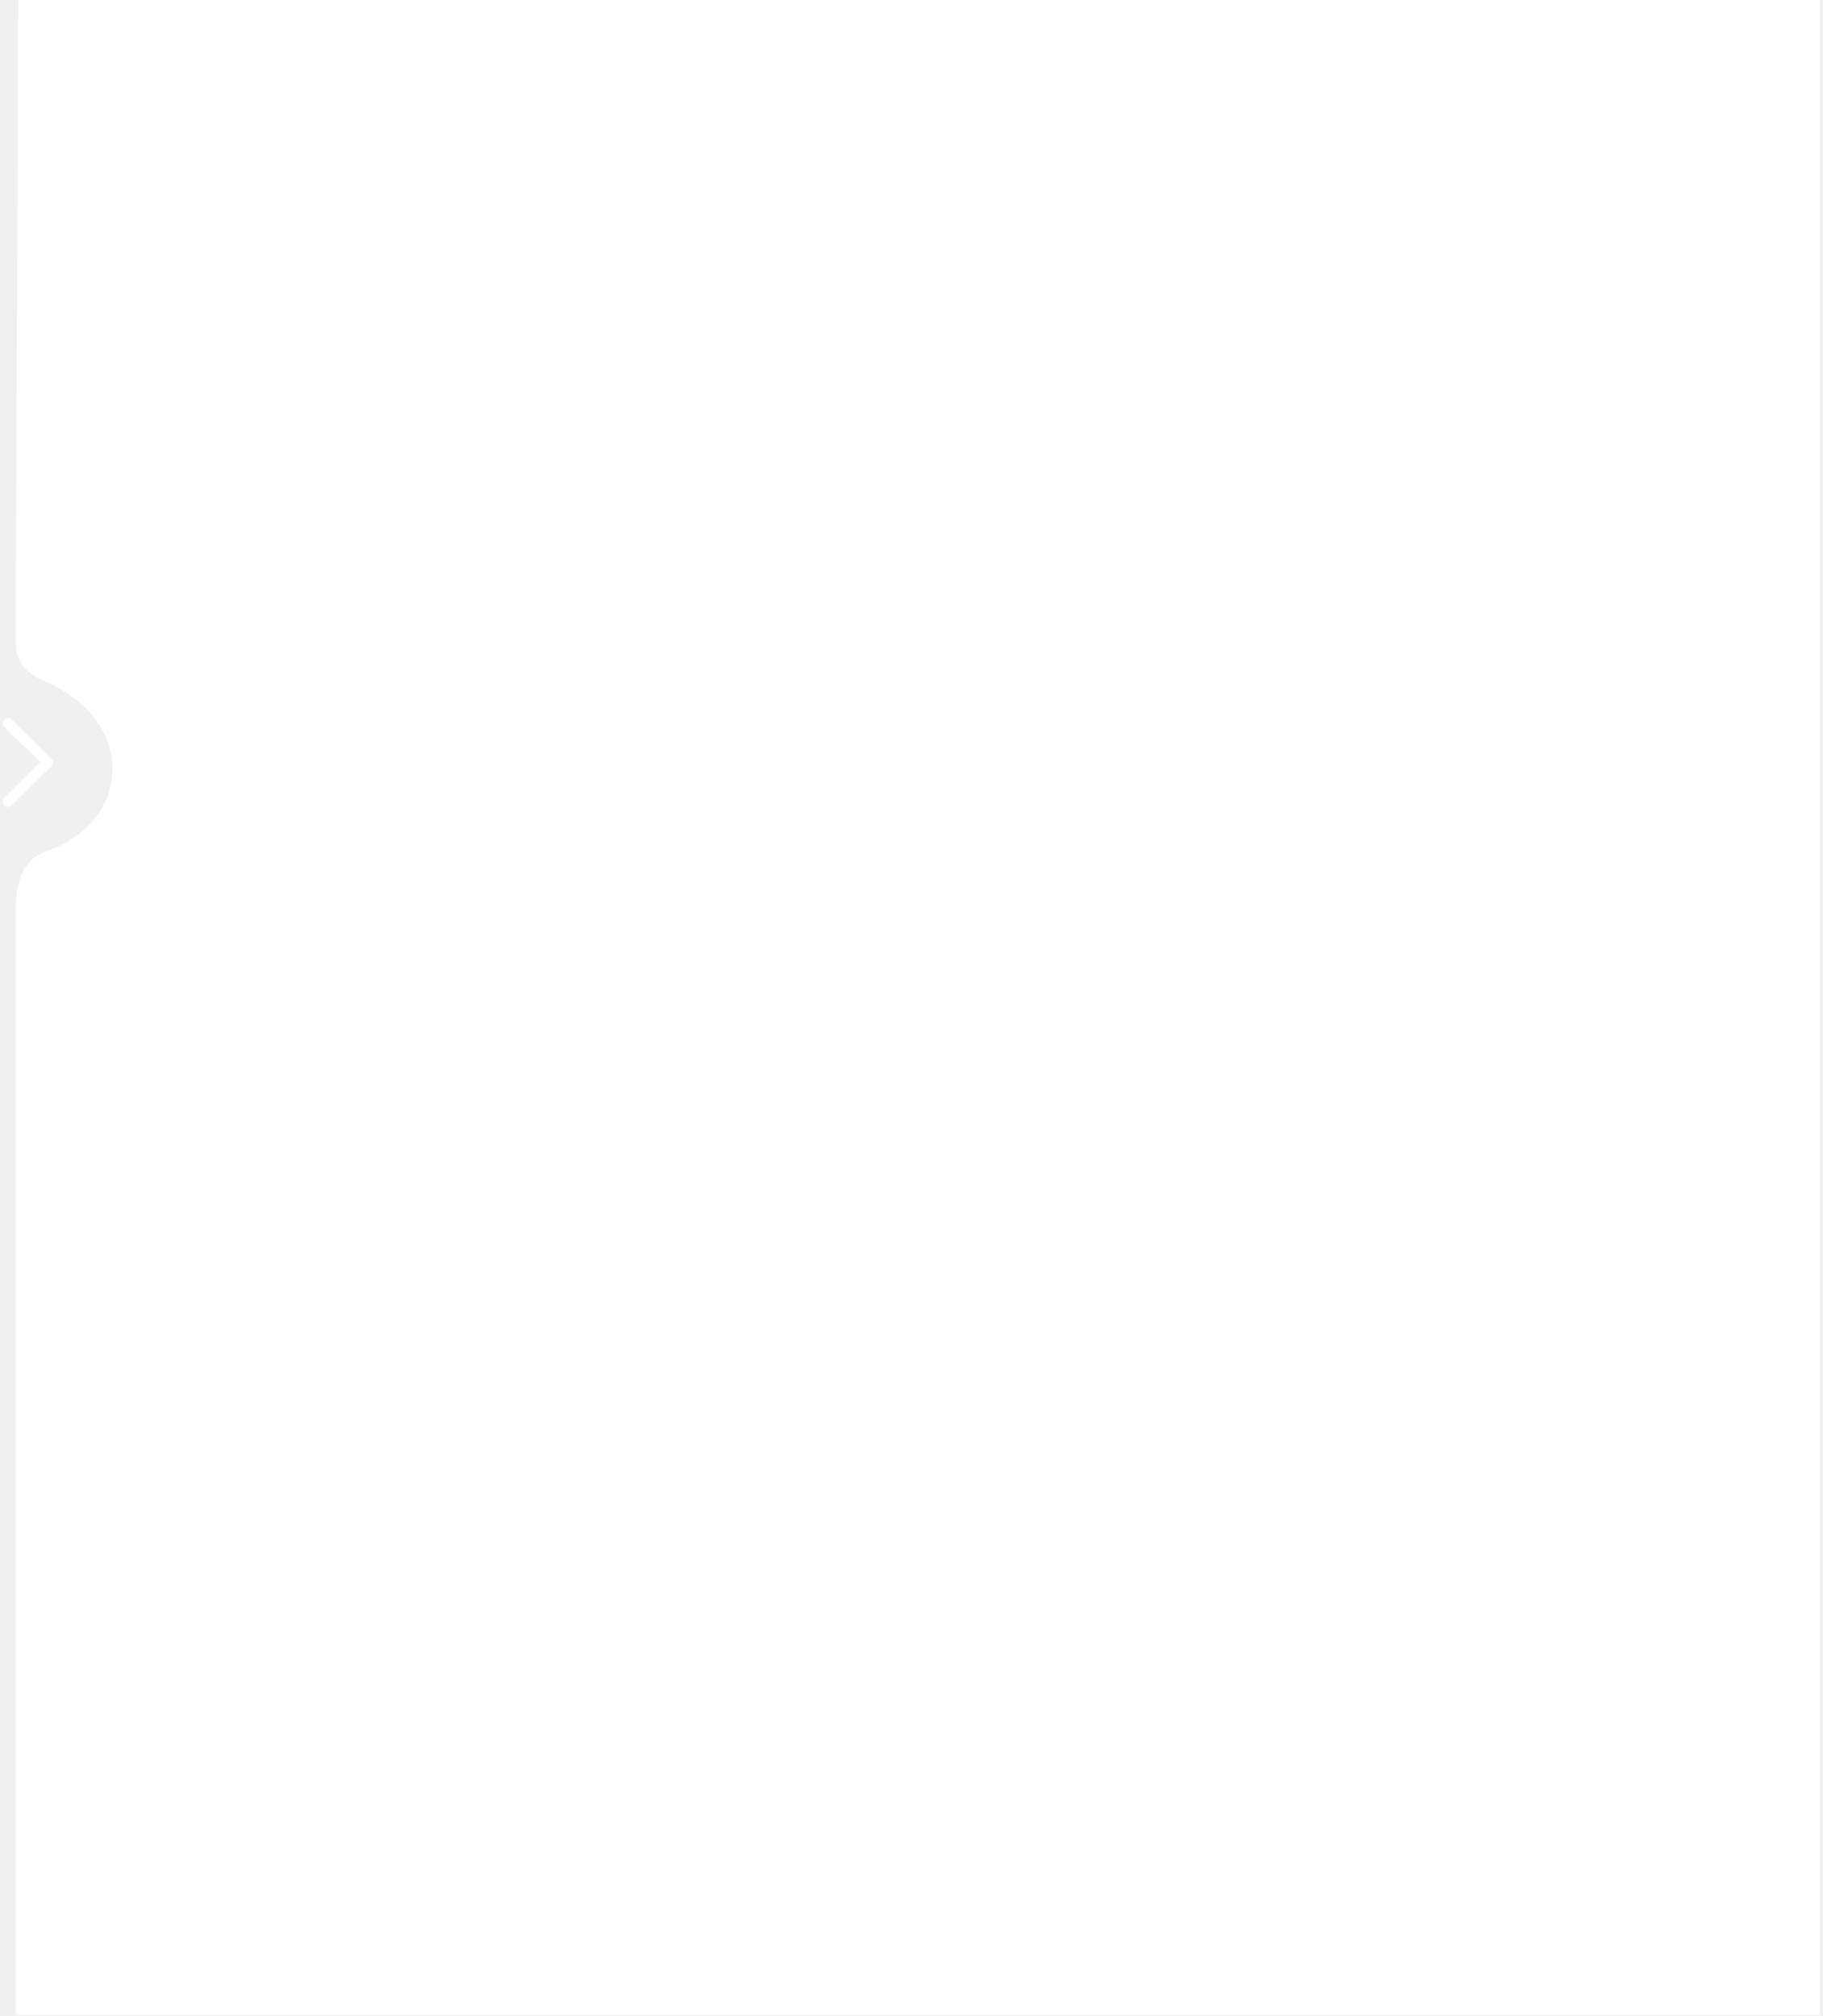
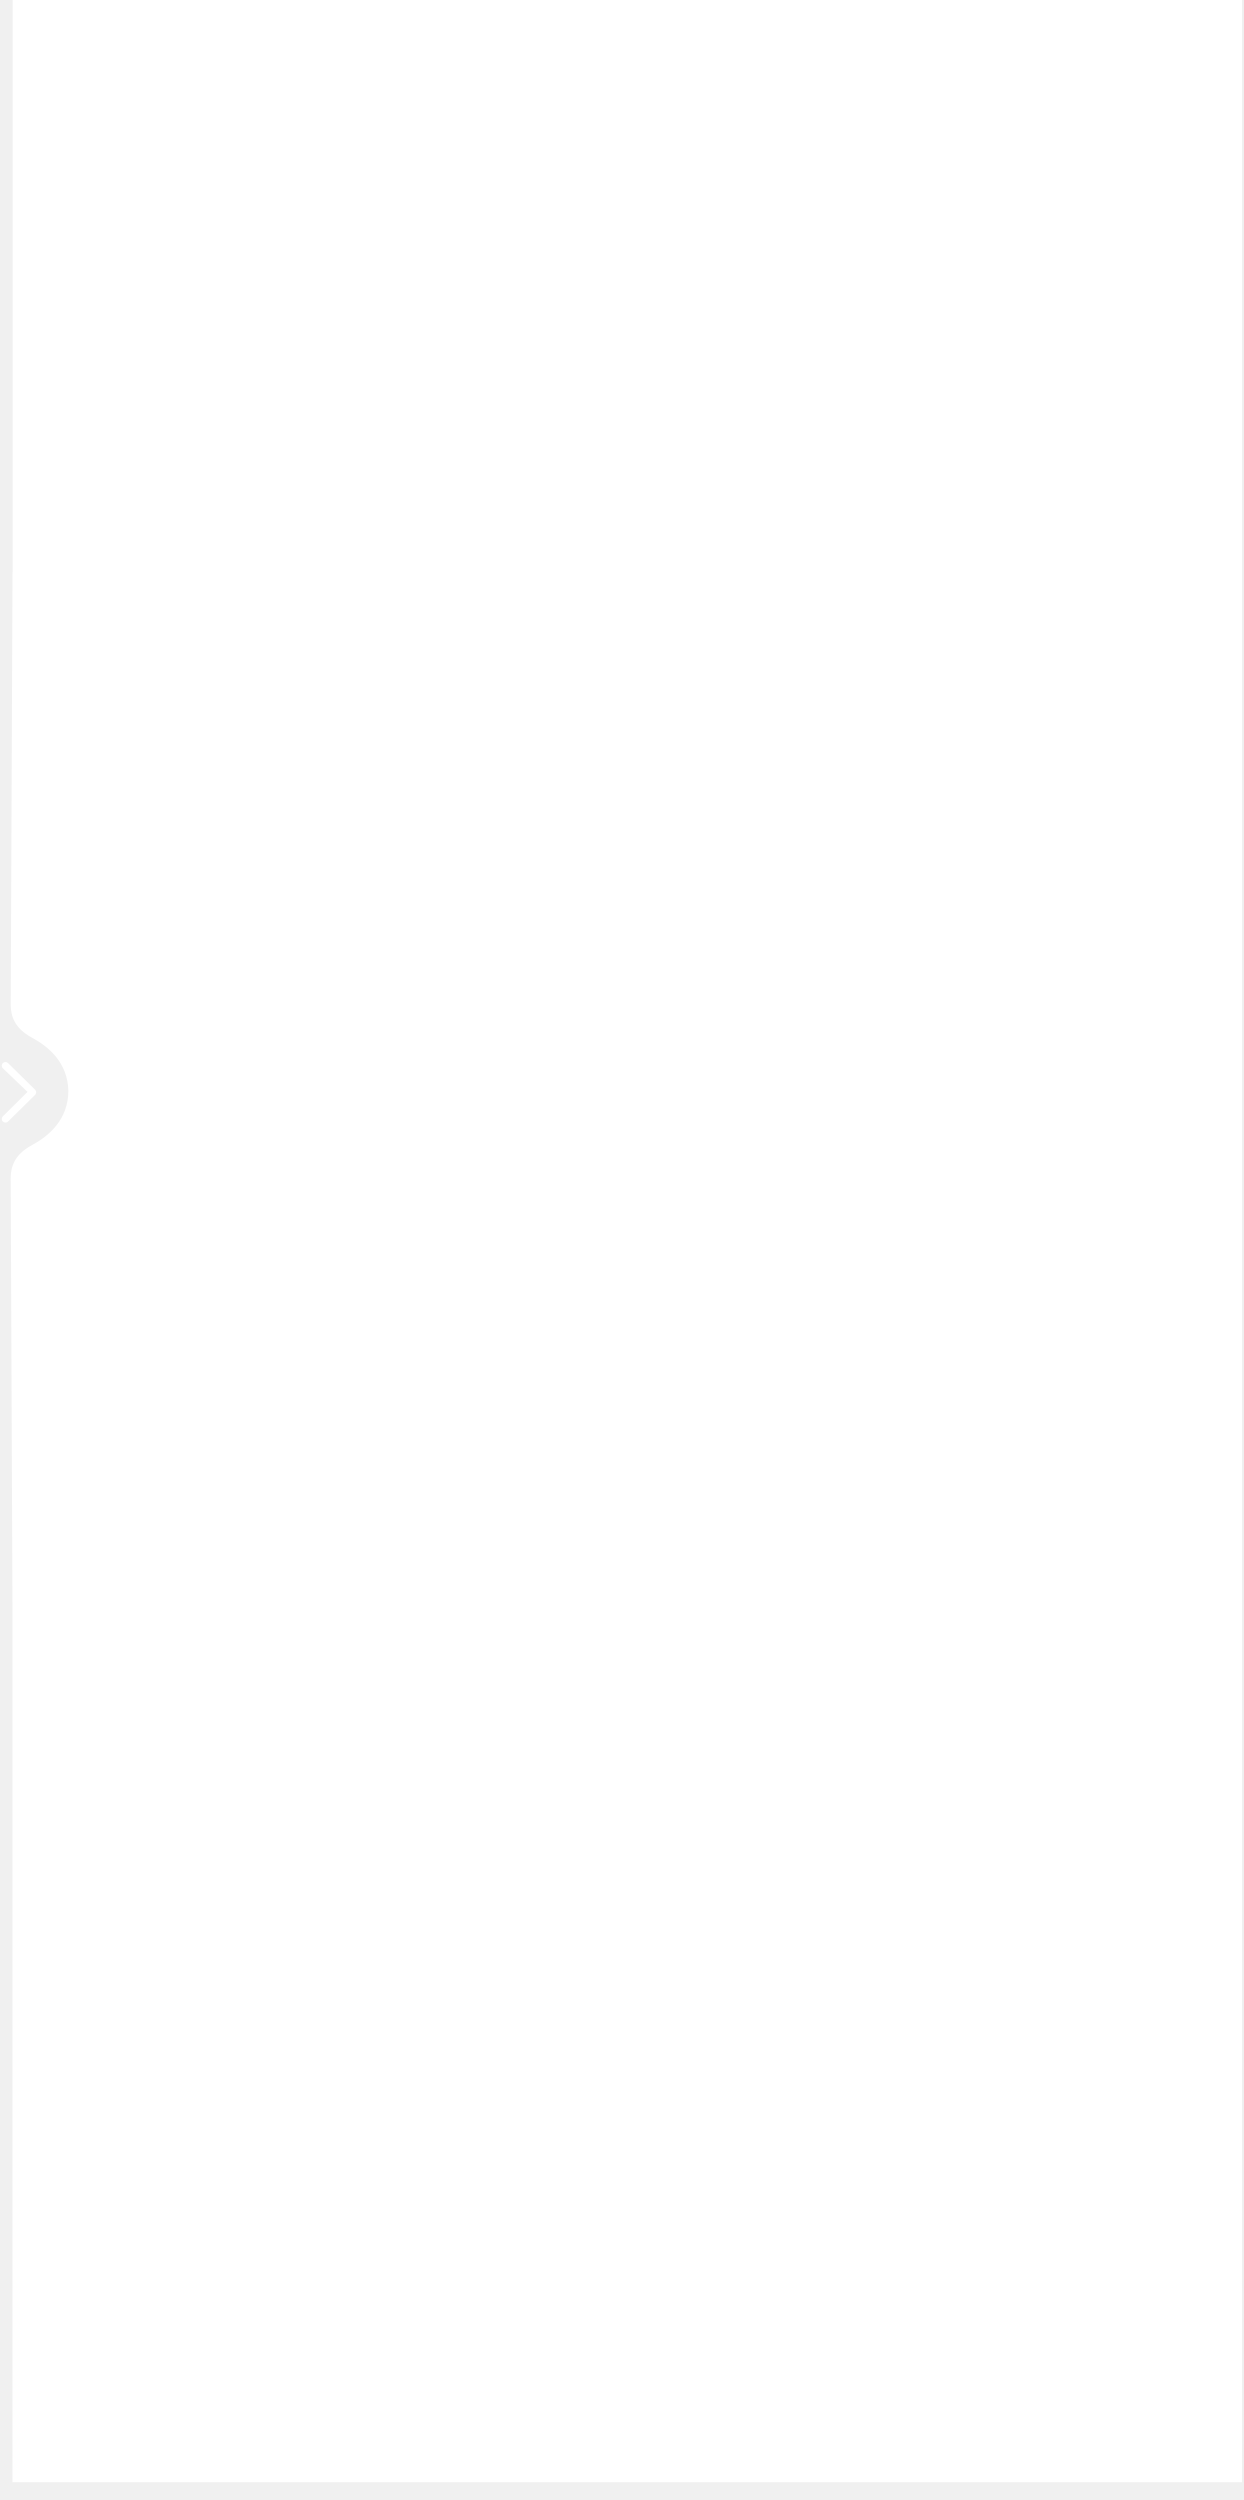
- <svg xmlns="http://www.w3.org/2000/svg" width="698px" height="772px" viewBox="0 0 698 772" version="1.1">
+ <svg xmlns="http://www.w3.org/2000/svg" width="698px" height="1403px" viewBox="0 0 698 1403" version="1.1">
  <g id="Artboard" stroke="none" stroke-width="1" fill="none" fill-rule="evenodd">
-     <path d="M7.021,-3.97903932e-13 L697.021,-3.97903932e-13 L697.021,771.57 L6.021,771.57 C6.021,499.114 6.021,358.986 6.021,351.185 C6.021,346.934 4.957,330.227 17.808,325.945 C30.658,321.663 43.013,310.745 43.013,294.442 C43.013,278.138 30.318,266.601 17.808,261.267 C5.297,255.933 6.021,249.059 6.021,242.814 C6.021,233.301 6.355,152.363 7.021,-3.97903932e-13 Z" id="Rectangle" fill="#FFFFFF" fill-rule="nonzero" />
-     <path d="M19.888,290.783 C20.166,291.156 20.291,291.582 20.288,292 C20.291,292.418 20.166,292.844 19.888,293.217 C19.795,293.347 19.686,293.466 19.564,293.572 L4.507,308.407 C3.697,309.206 2.392,309.196 1.593,308.386 C0.794,307.575 0.804,306.27 1.614,305.471 L15.446,291.784 L1.614,278.529 C0.804,277.73 0.794,276.425 1.593,275.614 C2.392,274.804 3.697,274.794 4.507,275.593 L19.564,290.428 C19.686,290.534 19.795,290.653 19.888,290.783 Z" id="Path" fill="#FFFFFF" fill-rule="nonzero" />
+     <path d="M7.109,321 L7.109,0 L697,0 L697,321 L697.021,321 L697.021,613 L697,613 L697,904 L697,1393 L7,1393 L7,904 C6.333,751.637 6,670.699 6,661.186 C6,654.941 8.068,647.971 17.786,642.733 C27.504,637.495 38.357,628.303 38.357,612 C37.931,596.319 27.325,587.397 17.808,582.267 C8.089,577.029 6.021,570.059 6.021,563.814 C6.021,554.301 6.355,473.363 7.021,321 L7.109,321 Z" id="Combined-Shape" fill="#FFFFFF" fill-rule="nonzero" />
+     <path d="M19.888,611.783 C20.166,612.156 20.291,612.582 20.288,613 C20.291,613.418 20.166,613.844 19.888,614.217 C19.795,614.347 19.686,614.466 19.564,614.572 L4.507,629.407 C3.697,630.206 2.392,630.196 1.593,629.386 C0.794,628.575 0.804,627.27 1.614,626.471 L15.446,612.784 L1.614,599.529 C0.804,598.73 0.794,597.425 1.593,596.614 C2.392,595.804 3.697,595.794 4.507,596.593 L19.564,611.428 C19.686,611.534 19.795,611.653 19.888,611.783 Z" id="Path" fill="#FFFFFF" fill-rule="nonzero" />
  </g>
</svg>
